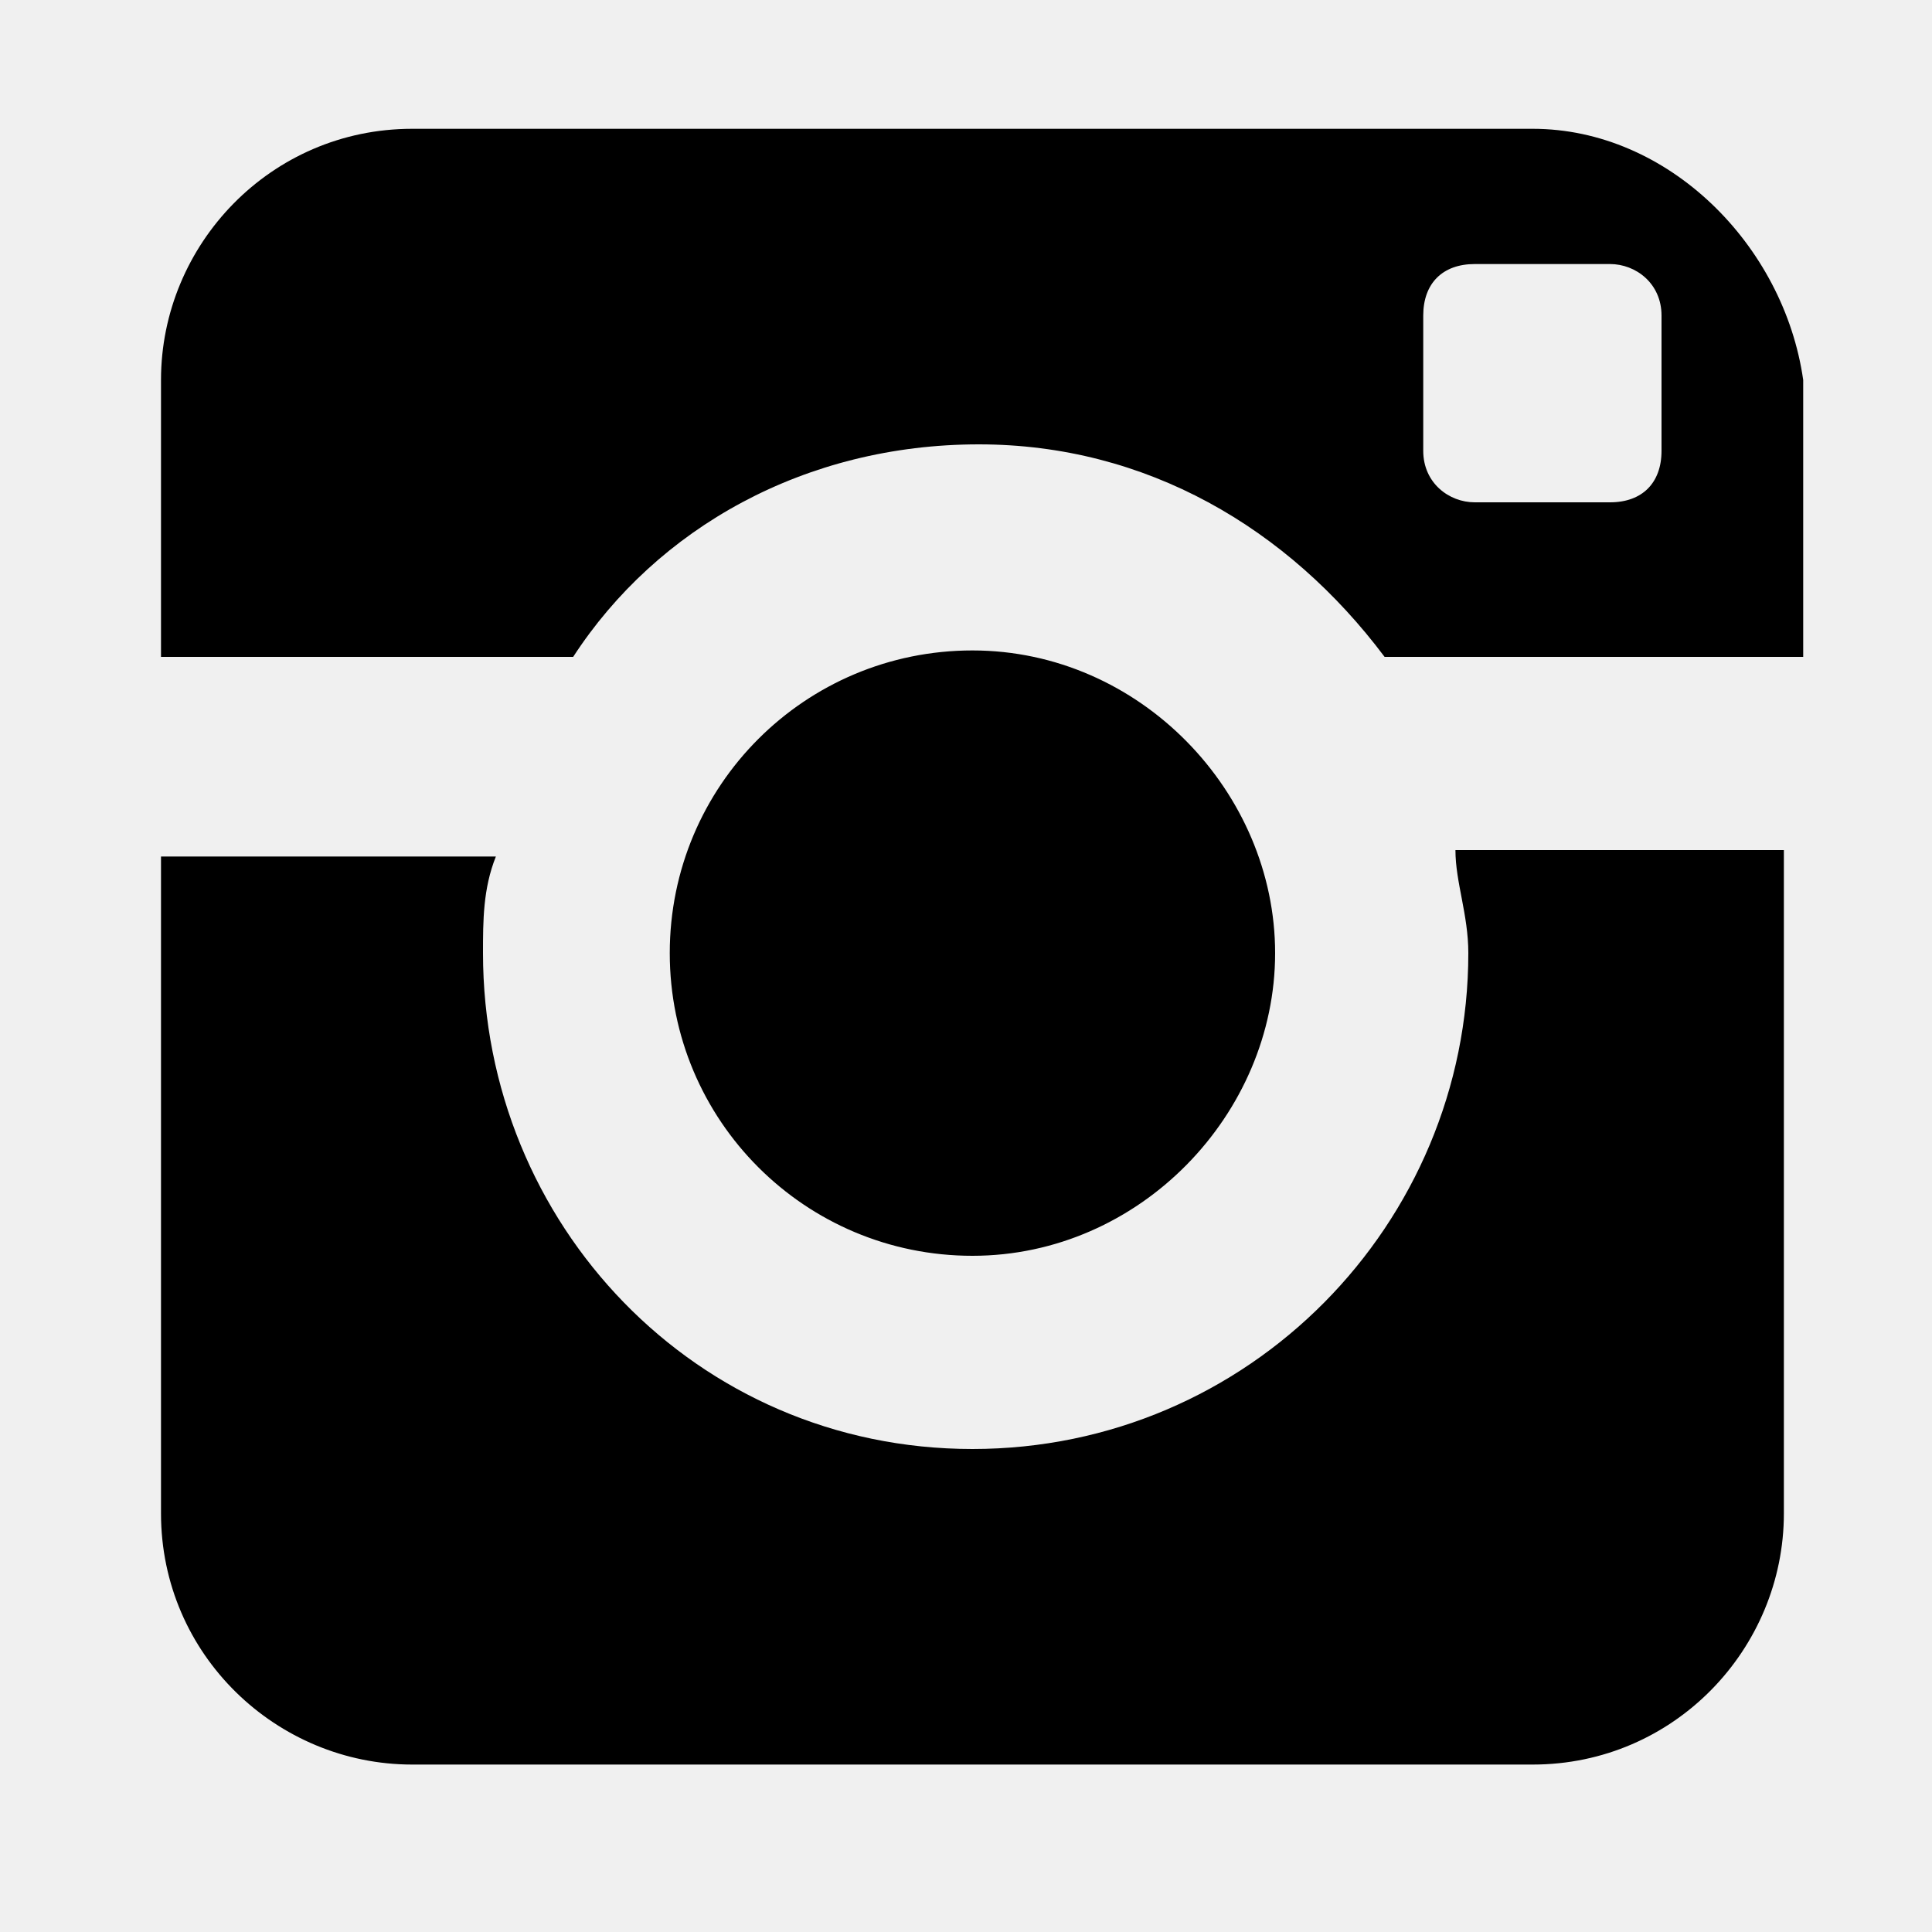
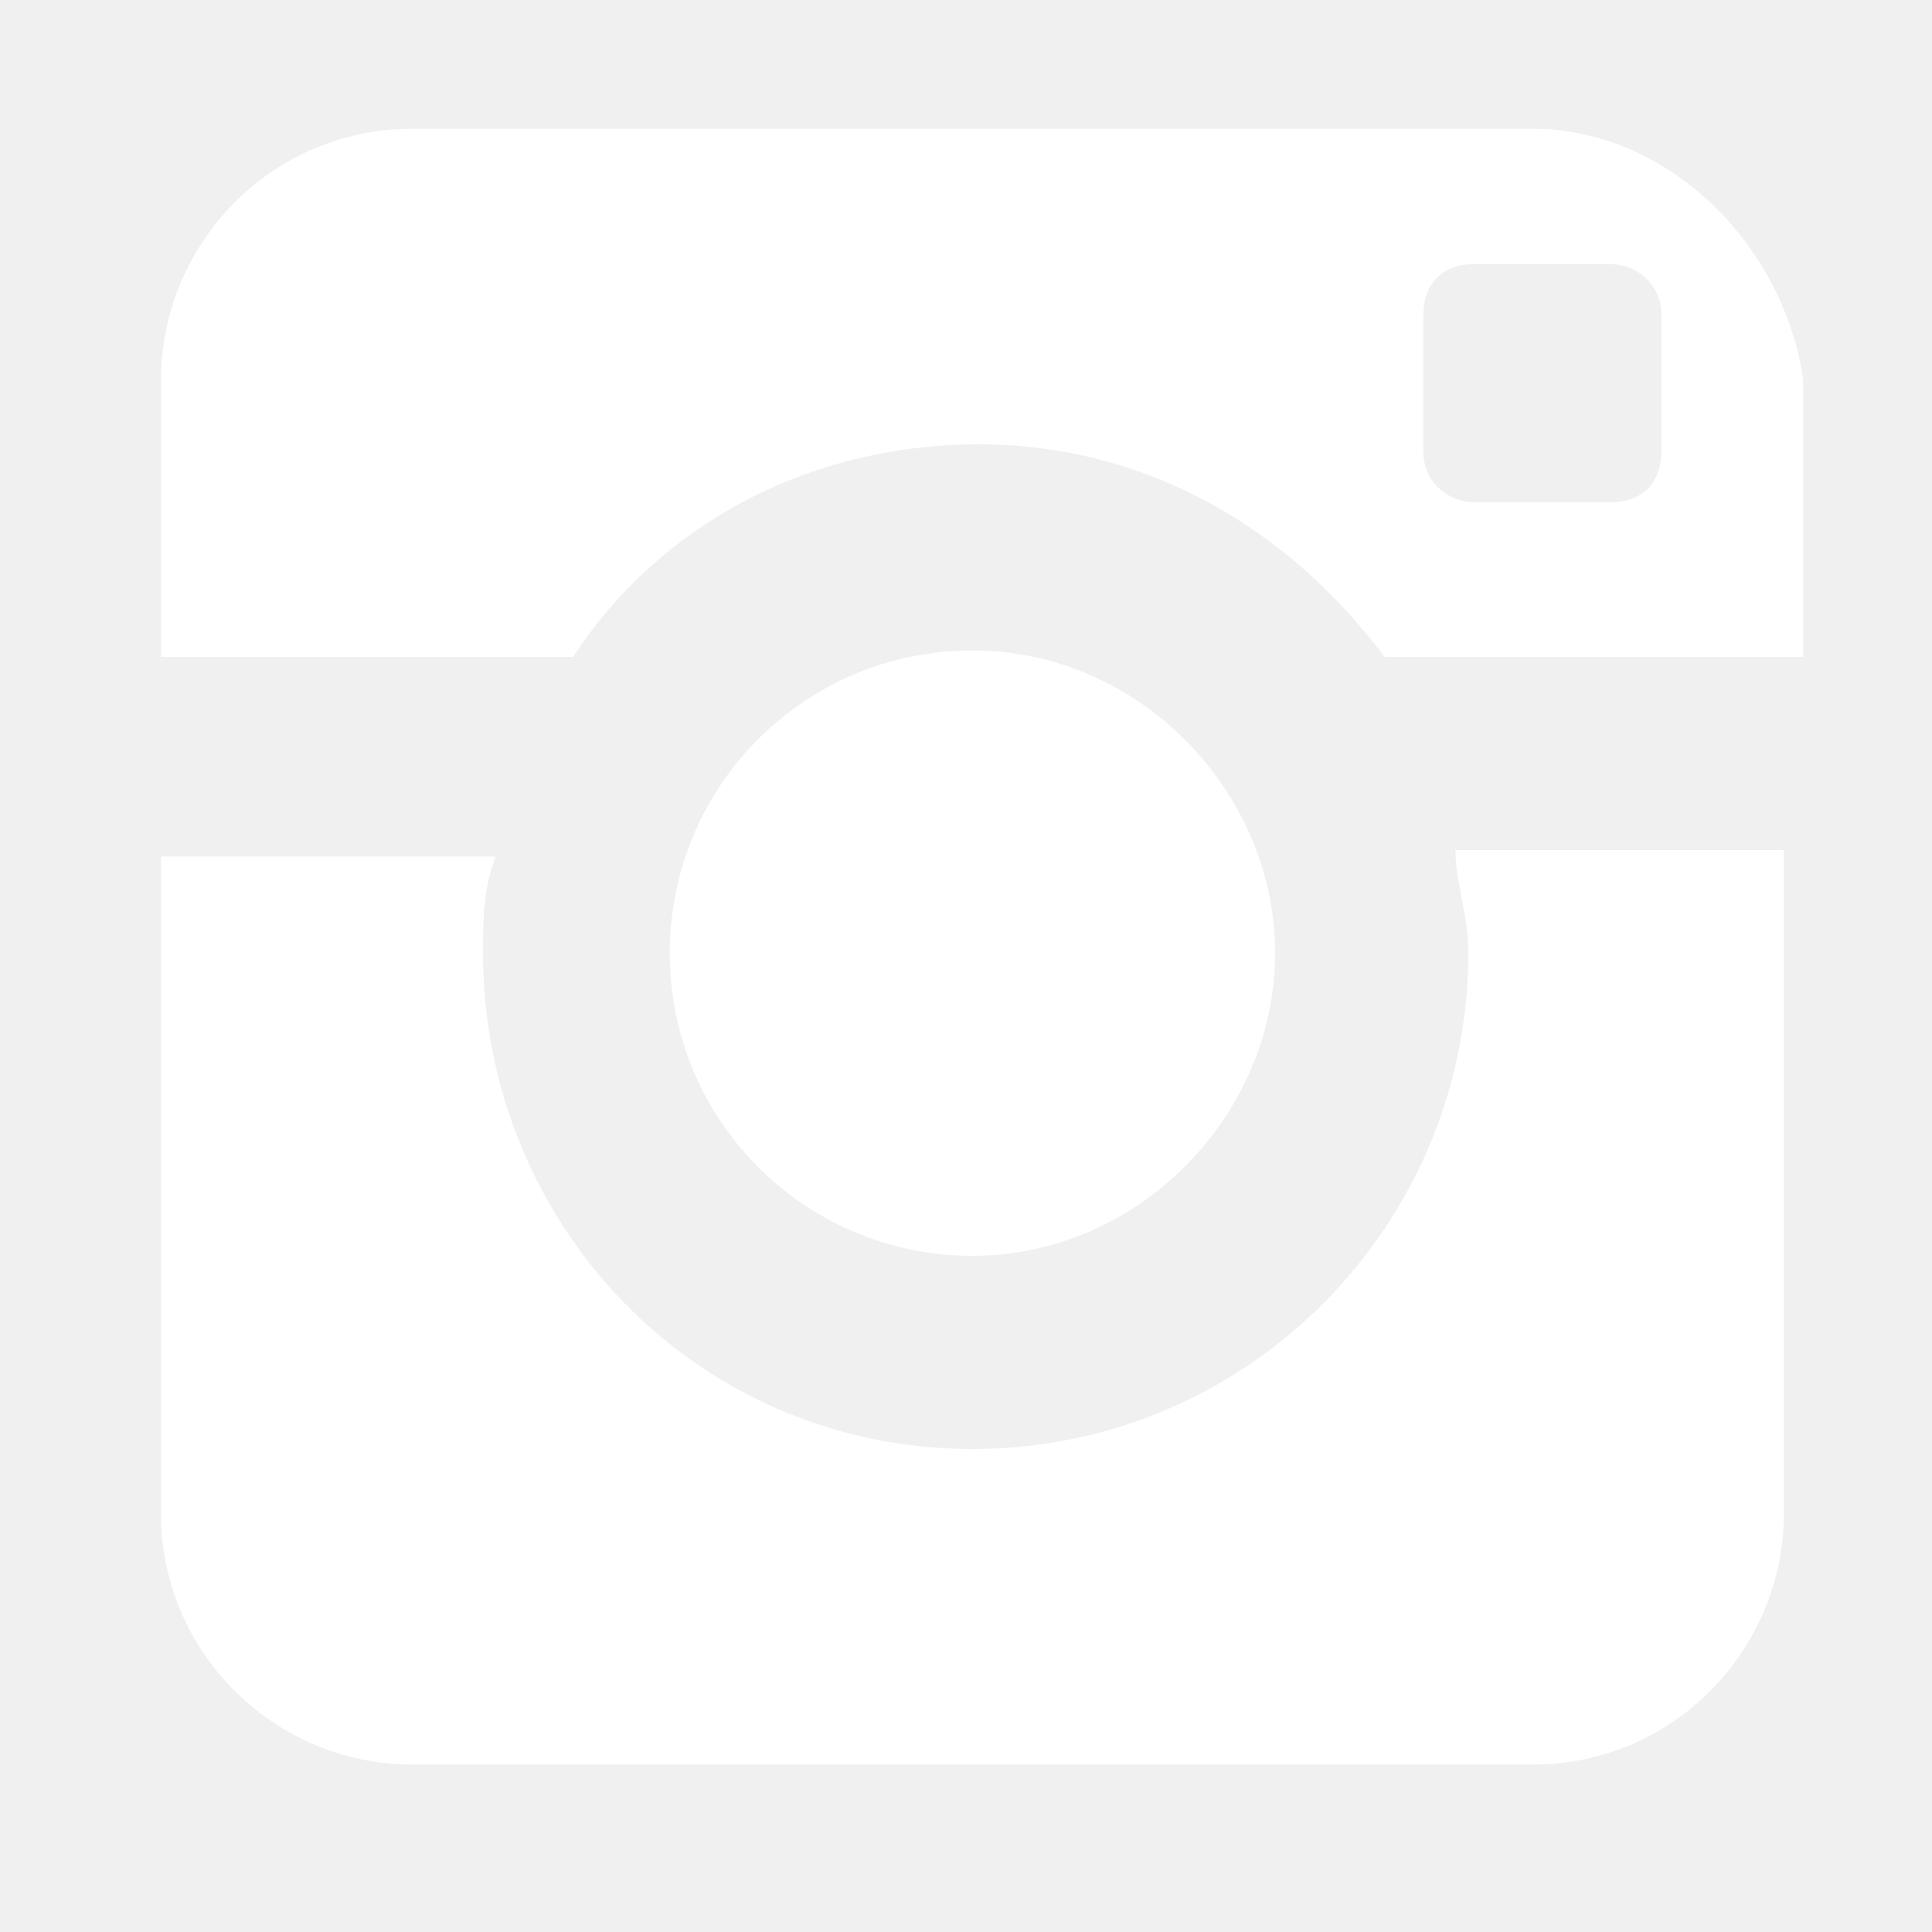
<svg xmlns="http://www.w3.org/2000/svg" version="1.1" x="0px" y="0px" viewBox="0 0 30 30" enable-background="new 0 0 30 30" xml:space="preserve">
  <g id="Background_xA0_Image_1_">
</g>
  <g id="Row_1_1_">
    <g>
-       <path d="M22.8,14.8c0,4.2-3.4,7.7-7.7,7.7S7.5,19,7.5,14.8c0-0.5,0-1,0.2-1.5H2.5v10.2c0,2.2,1.8,3.9,3.9,3.9h17.4    c2.2,0,3.9-1.8,3.9-3.9V13.2h-5.1C22.6,13.7,22.8,14.2,22.8,14.8z M23.8,2H6.4C4.2,2,2.5,3.8,2.5,5.9v4.3h6.4    c1.3-2,3.6-3.3,6.3-3.3c2.6,0,4.8,1.3,6.3,3.3H28V5.9C27.7,3.8,25.9,2,23.8,2z M25.8,7c0,0.5-0.3,0.8-0.8,0.8h-2.1    c-0.4,0-0.8-0.3-0.8-0.8V4.9c0-0.5,0.3-0.8,0.8-0.8H25c0.4,0,0.8,0.3,0.8,0.8V7z M19.8,14.8c0-2.5-2.1-4.7-4.7-4.7    s-4.7,2.1-4.7,4.7s2.1,4.7,4.7,4.7S19.8,17.3,19.8,14.8z" />
+       <path fill="#FFFFFF" d="M22.8,14.8c0,4.2-3.4,7.7-7.7,7.7S7.5,19,7.5,14.8c0-0.5,0-1,0.2-1.5H2.5v10.2c0,2.2,1.8,3.9,3.9,3.9h17.4    c2.2,0,3.9-1.8,3.9-3.9V13.2h-5.1C22.6,13.7,22.8,14.2,22.8,14.8z M23.8,2H6.4C4.2,2,2.5,3.8,2.5,5.9v4.3h6.4    c1.3-2,3.6-3.3,6.3-3.3c2.6,0,4.8,1.3,6.3,3.3H28V5.9C27.7,3.8,25.9,2,23.8,2z M25.8,7c0,0.5-0.3,0.8-0.8,0.8h-2.1    c-0.4,0-0.8-0.3-0.8-0.8V4.9c0-0.5,0.3-0.8,0.8-0.8H25c0.4,0,0.8,0.3,0.8,0.8V7z M19.8,14.8c0-2.5-2.1-4.7-4.7-4.7    s-4.7,2.1-4.7,4.7s2.1,4.7,4.7,4.7S19.8,17.3,19.8,14.8z" />
    </g>
  </g>
</svg>
